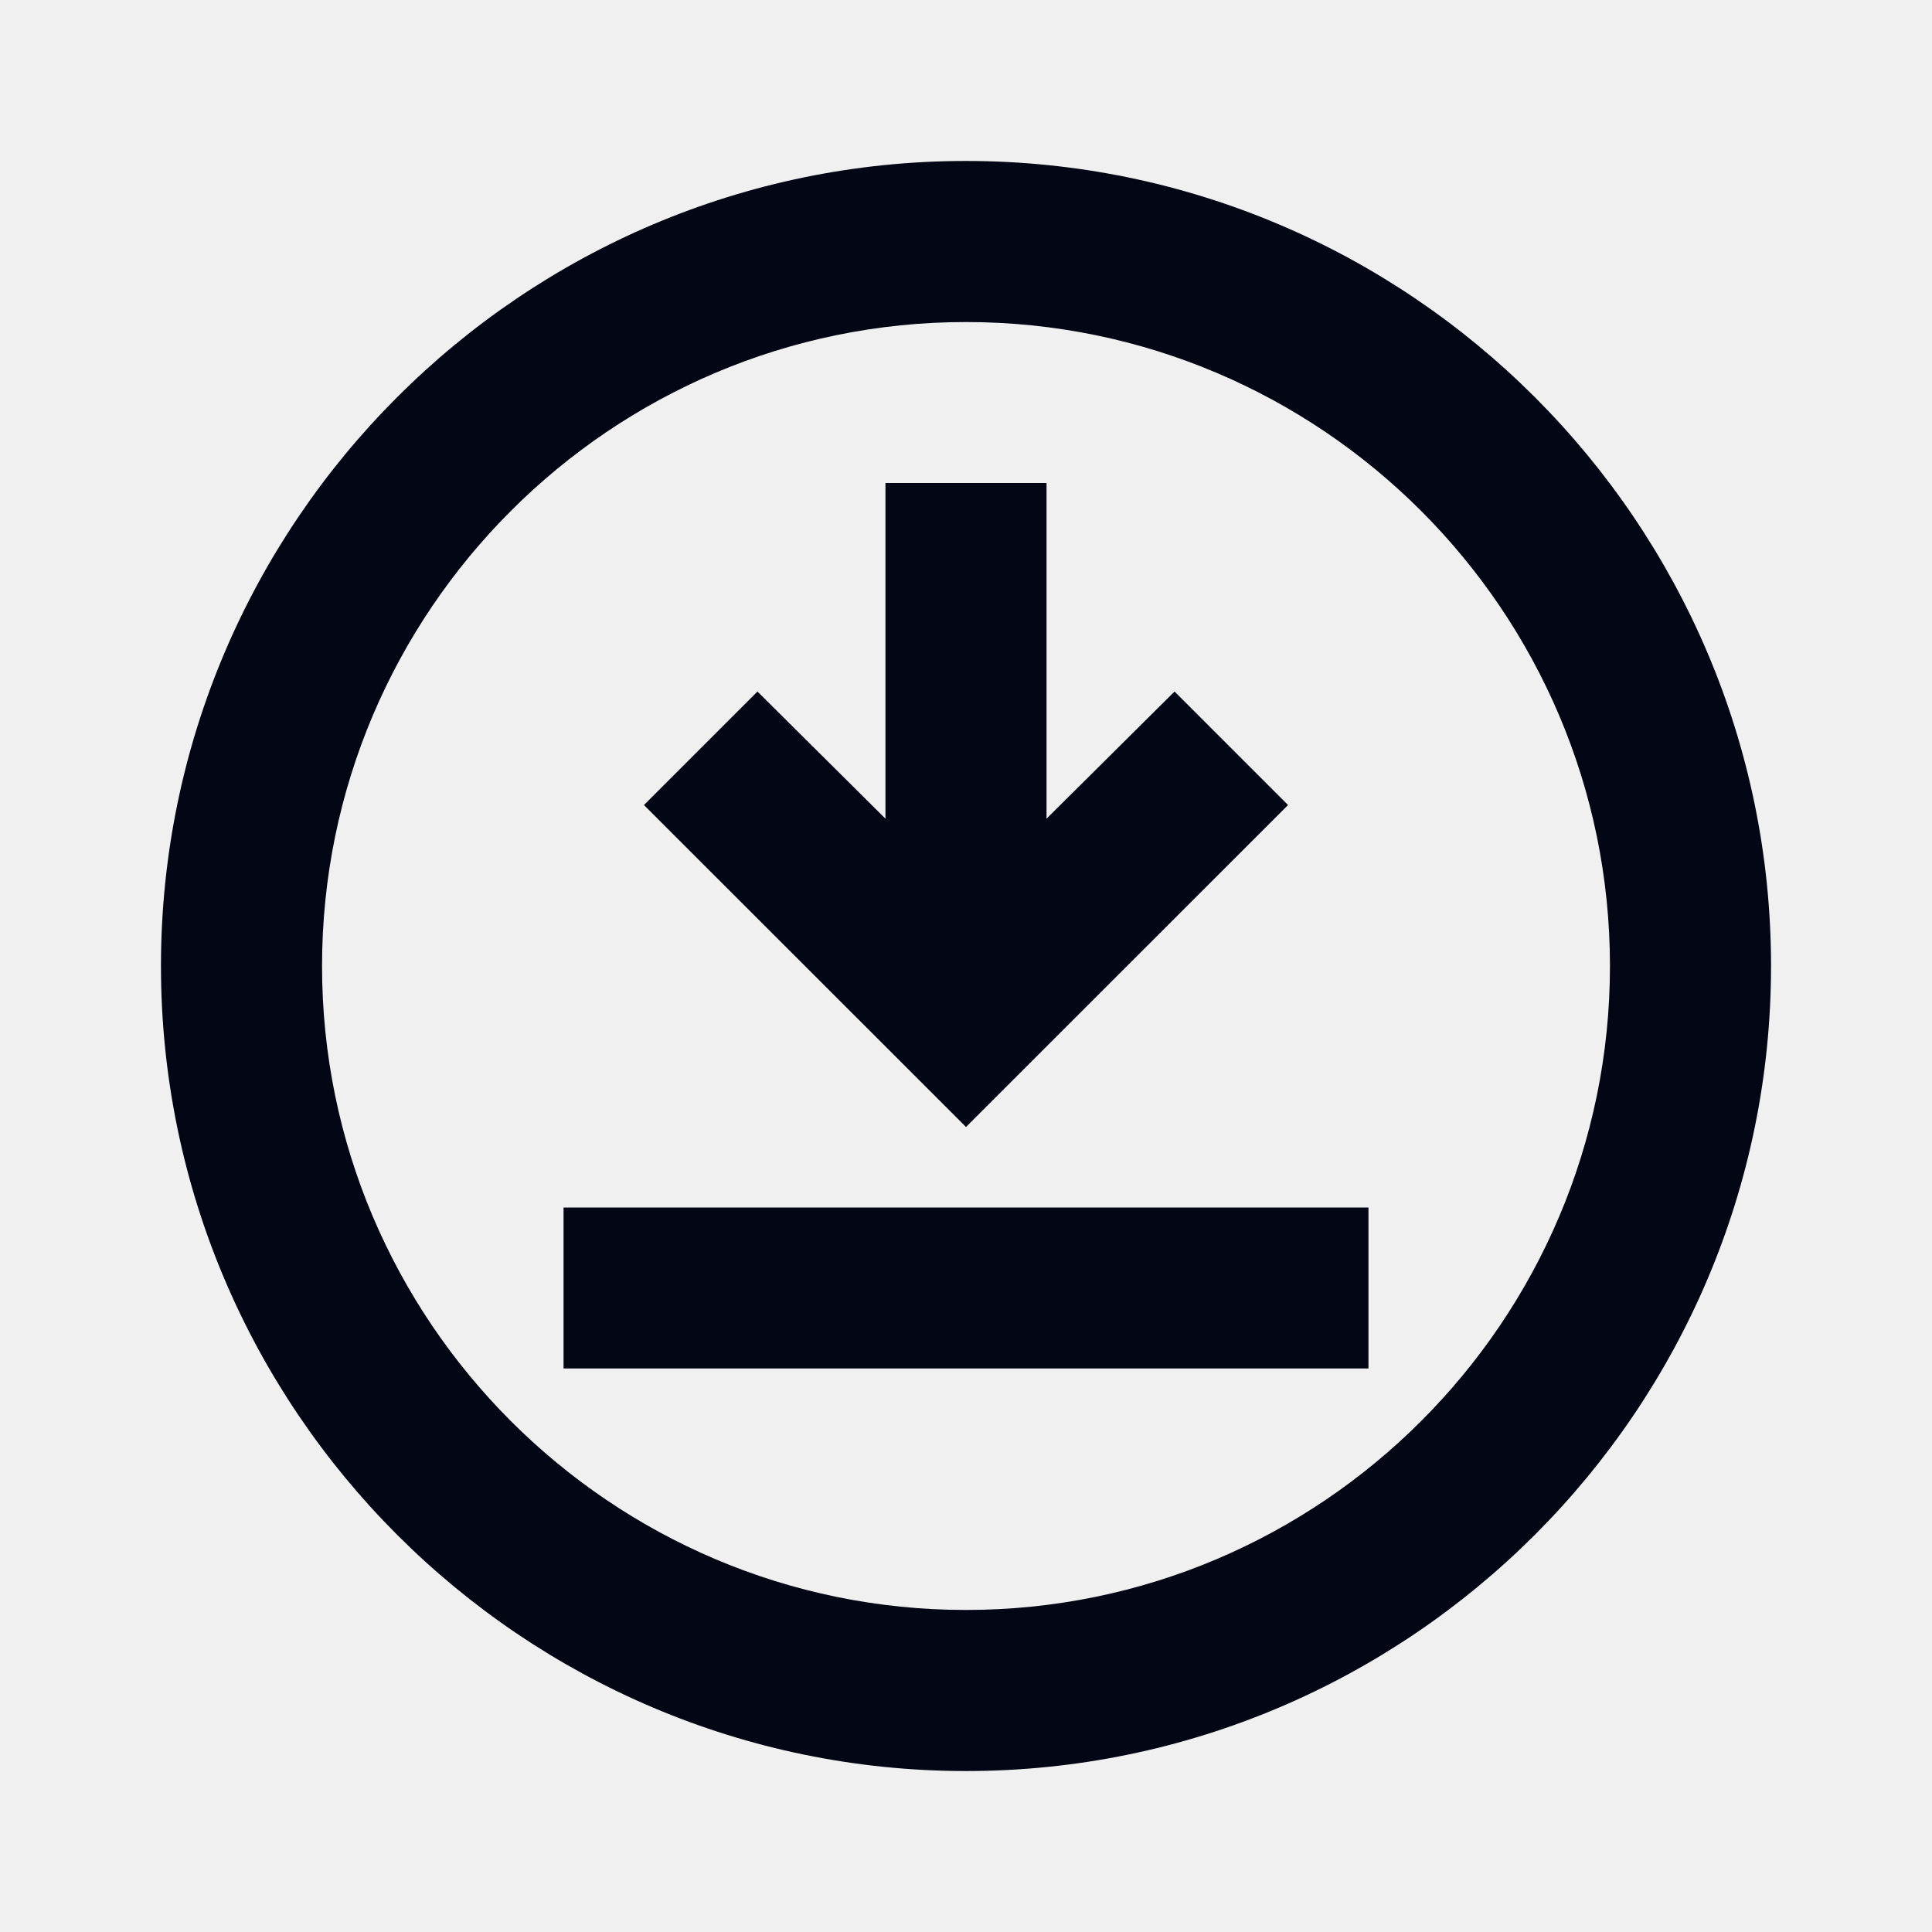
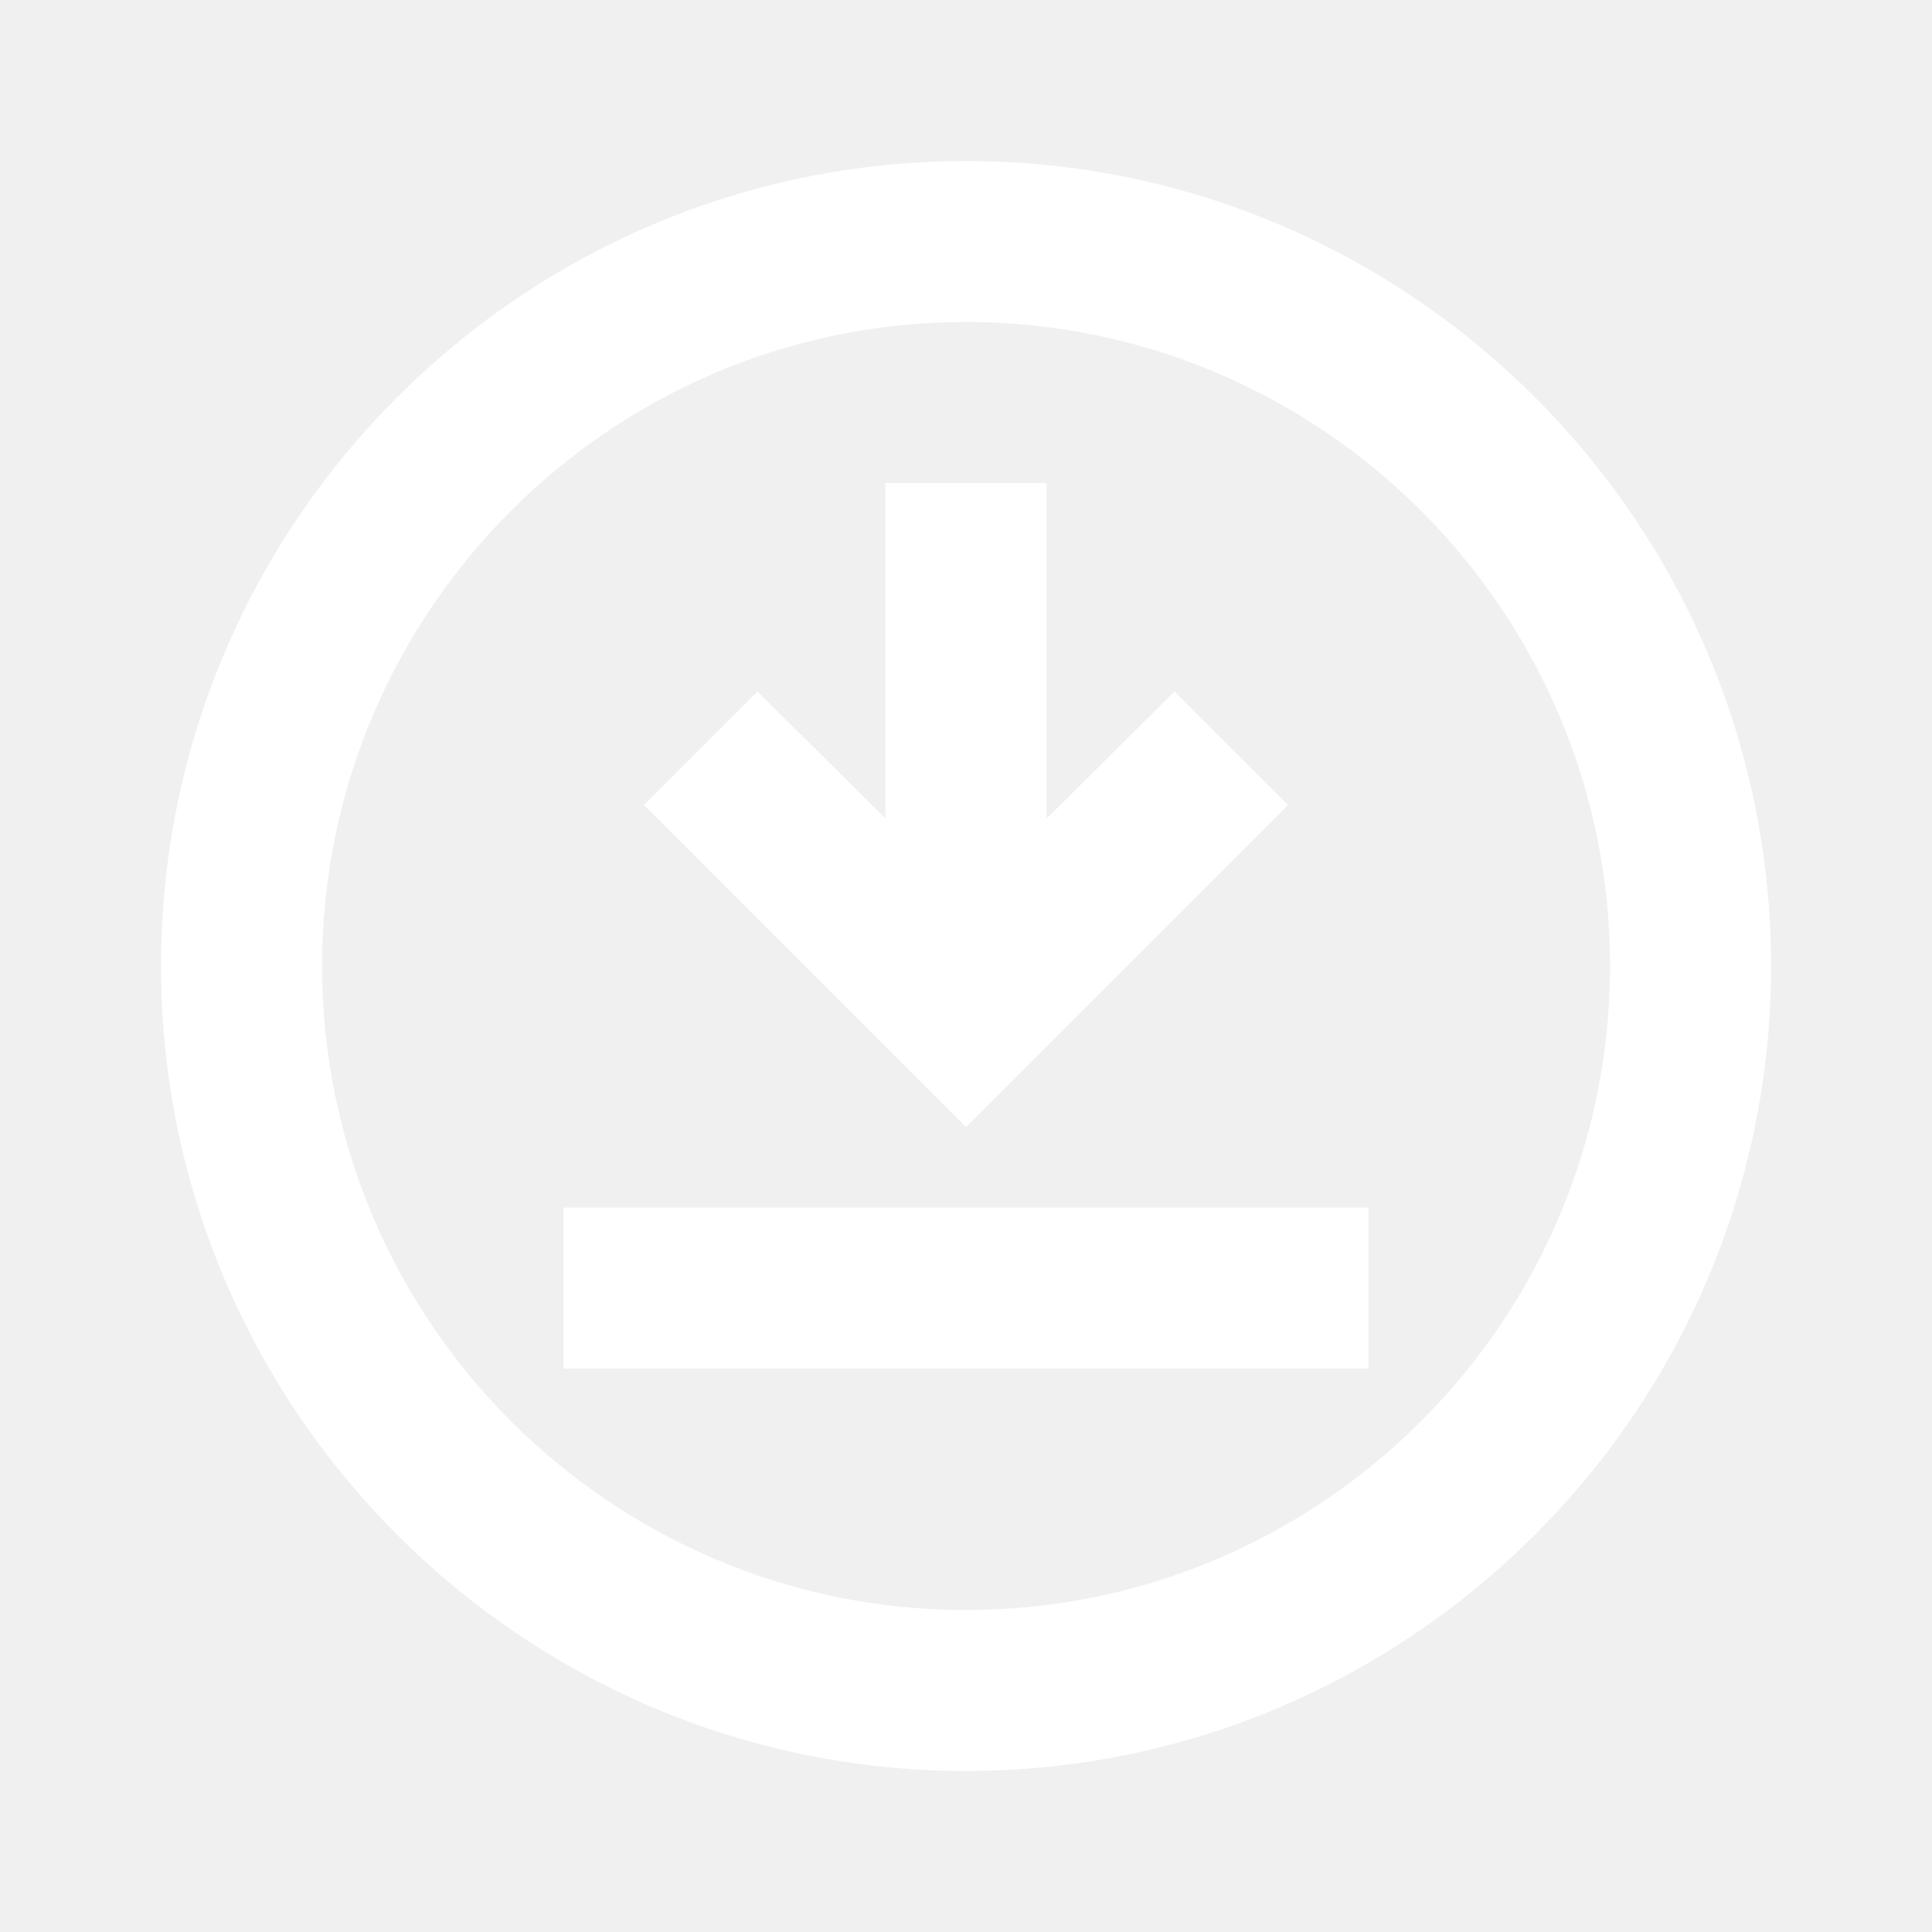
- <svg xmlns="http://www.w3.org/2000/svg" width="16" height="16" viewBox="0 0 16 16" fill="none">
-   <path d="M8 1.333C4.327 1.333 1.333 4.327 1.333 8C1.333 11.673 4.327 14.667 8 14.667C11.673 14.667 14.667 11.673 14.667 8C14.667 4.327 11.673 1.333 8 1.333ZM8 13.333C5.06 13.333 2.667 10.94 2.667 8C2.667 5.06 5.06 2.667 8 2.667C10.94 2.667 13.333 5.06 13.333 8C13.333 10.94 10.94 13.333 8 13.333ZM9.727 5.727L10.667 6.667L8 9.333L5.333 6.667L6.273 5.727L7.333 6.78L7.333 4H8.667V6.78L9.727 5.727ZM11.333 11.333L4.667 11.333L4.667 10L11.333 10V11.333Z" fill="#030615" />
+ <svg xmlns="http://www.w3.org/2000/svg" width="20" height="20" viewBox="0 0 20 20" fill="none">
+   <path d="M10 1.667C5.409 1.667 1.667 5.408 1.667 10C1.667 14.592 5.409 18.333 10 18.333C14.592 18.333 18.334 14.592 18.334 10C18.334 5.408 14.592 1.667 10 1.667ZM10 16.667C6.325 16.667 3.334 13.675 3.334 10C3.334 6.325 6.325 3.333 10 3.333C13.675 3.333 16.667 6.325 16.667 10C16.667 13.675 13.675 16.667 10 16.667ZM12.159 7.158L13.334 8.333L10 11.667L6.667 8.333L7.842 7.158L9.167 8.475V5H10.834V8.475L12.159 7.158ZM14.167 14.167H5.834V12.5H14.167V14.167Z" fill="white" />
</svg>
